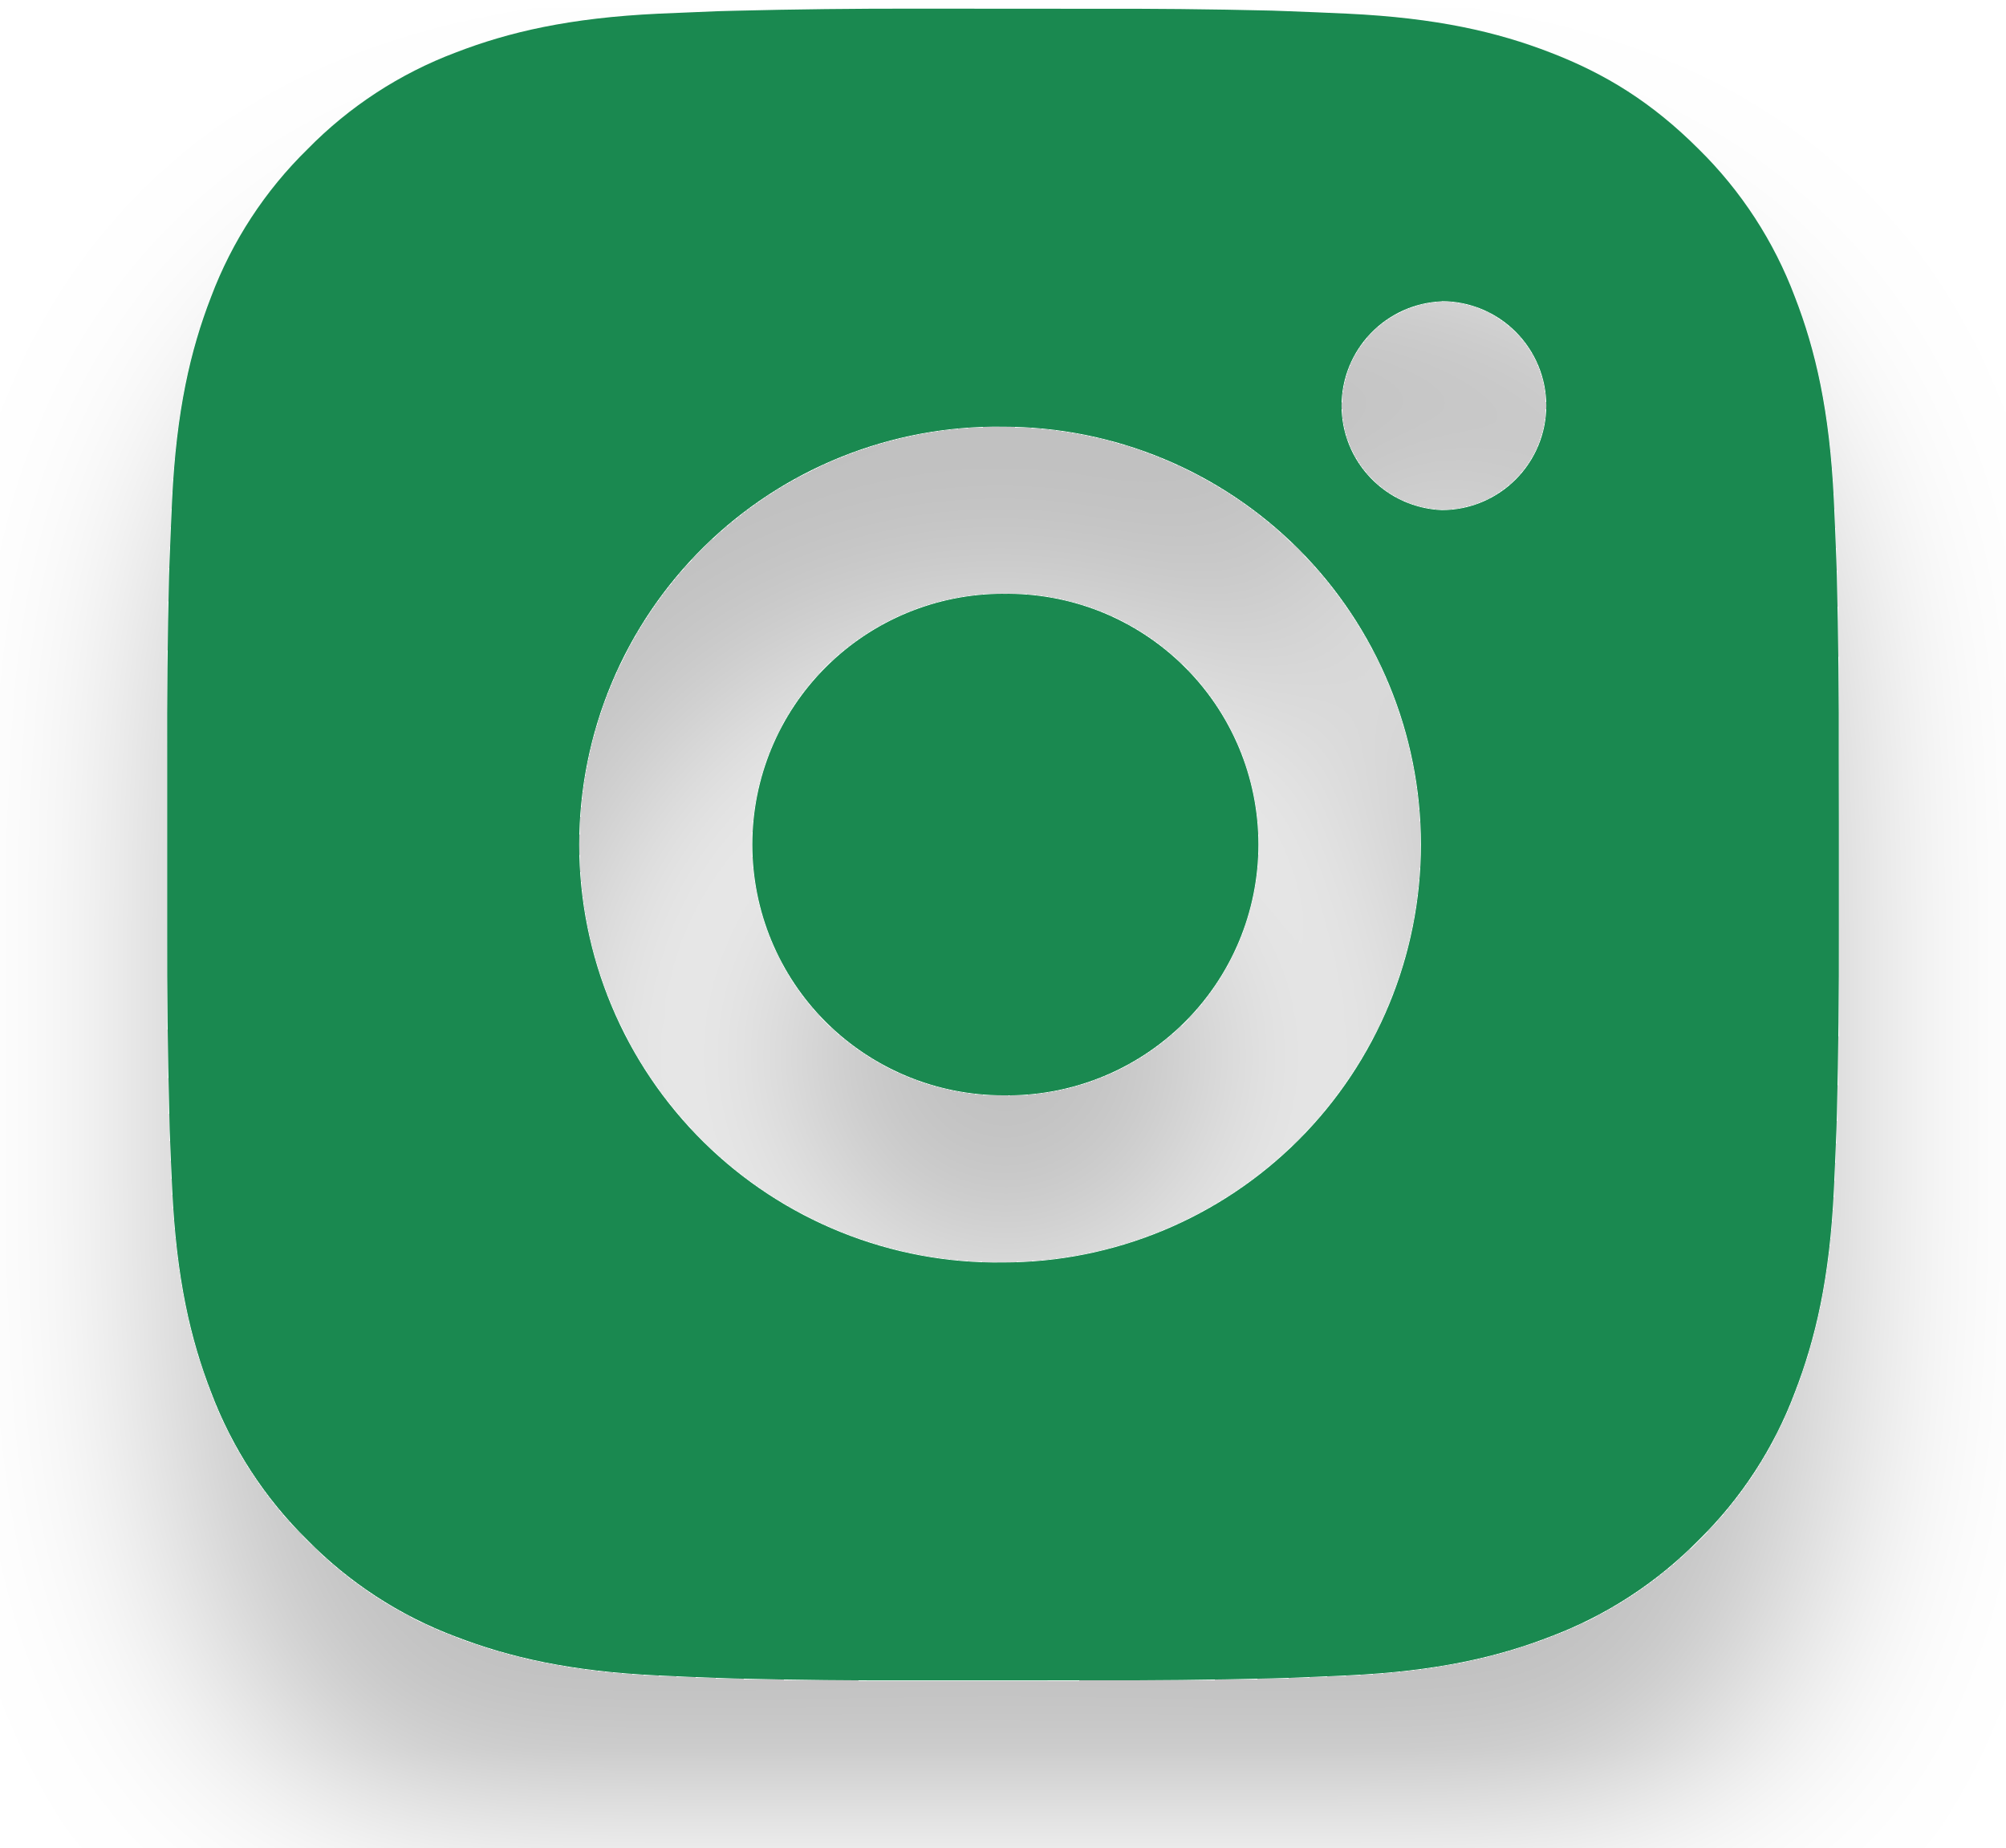
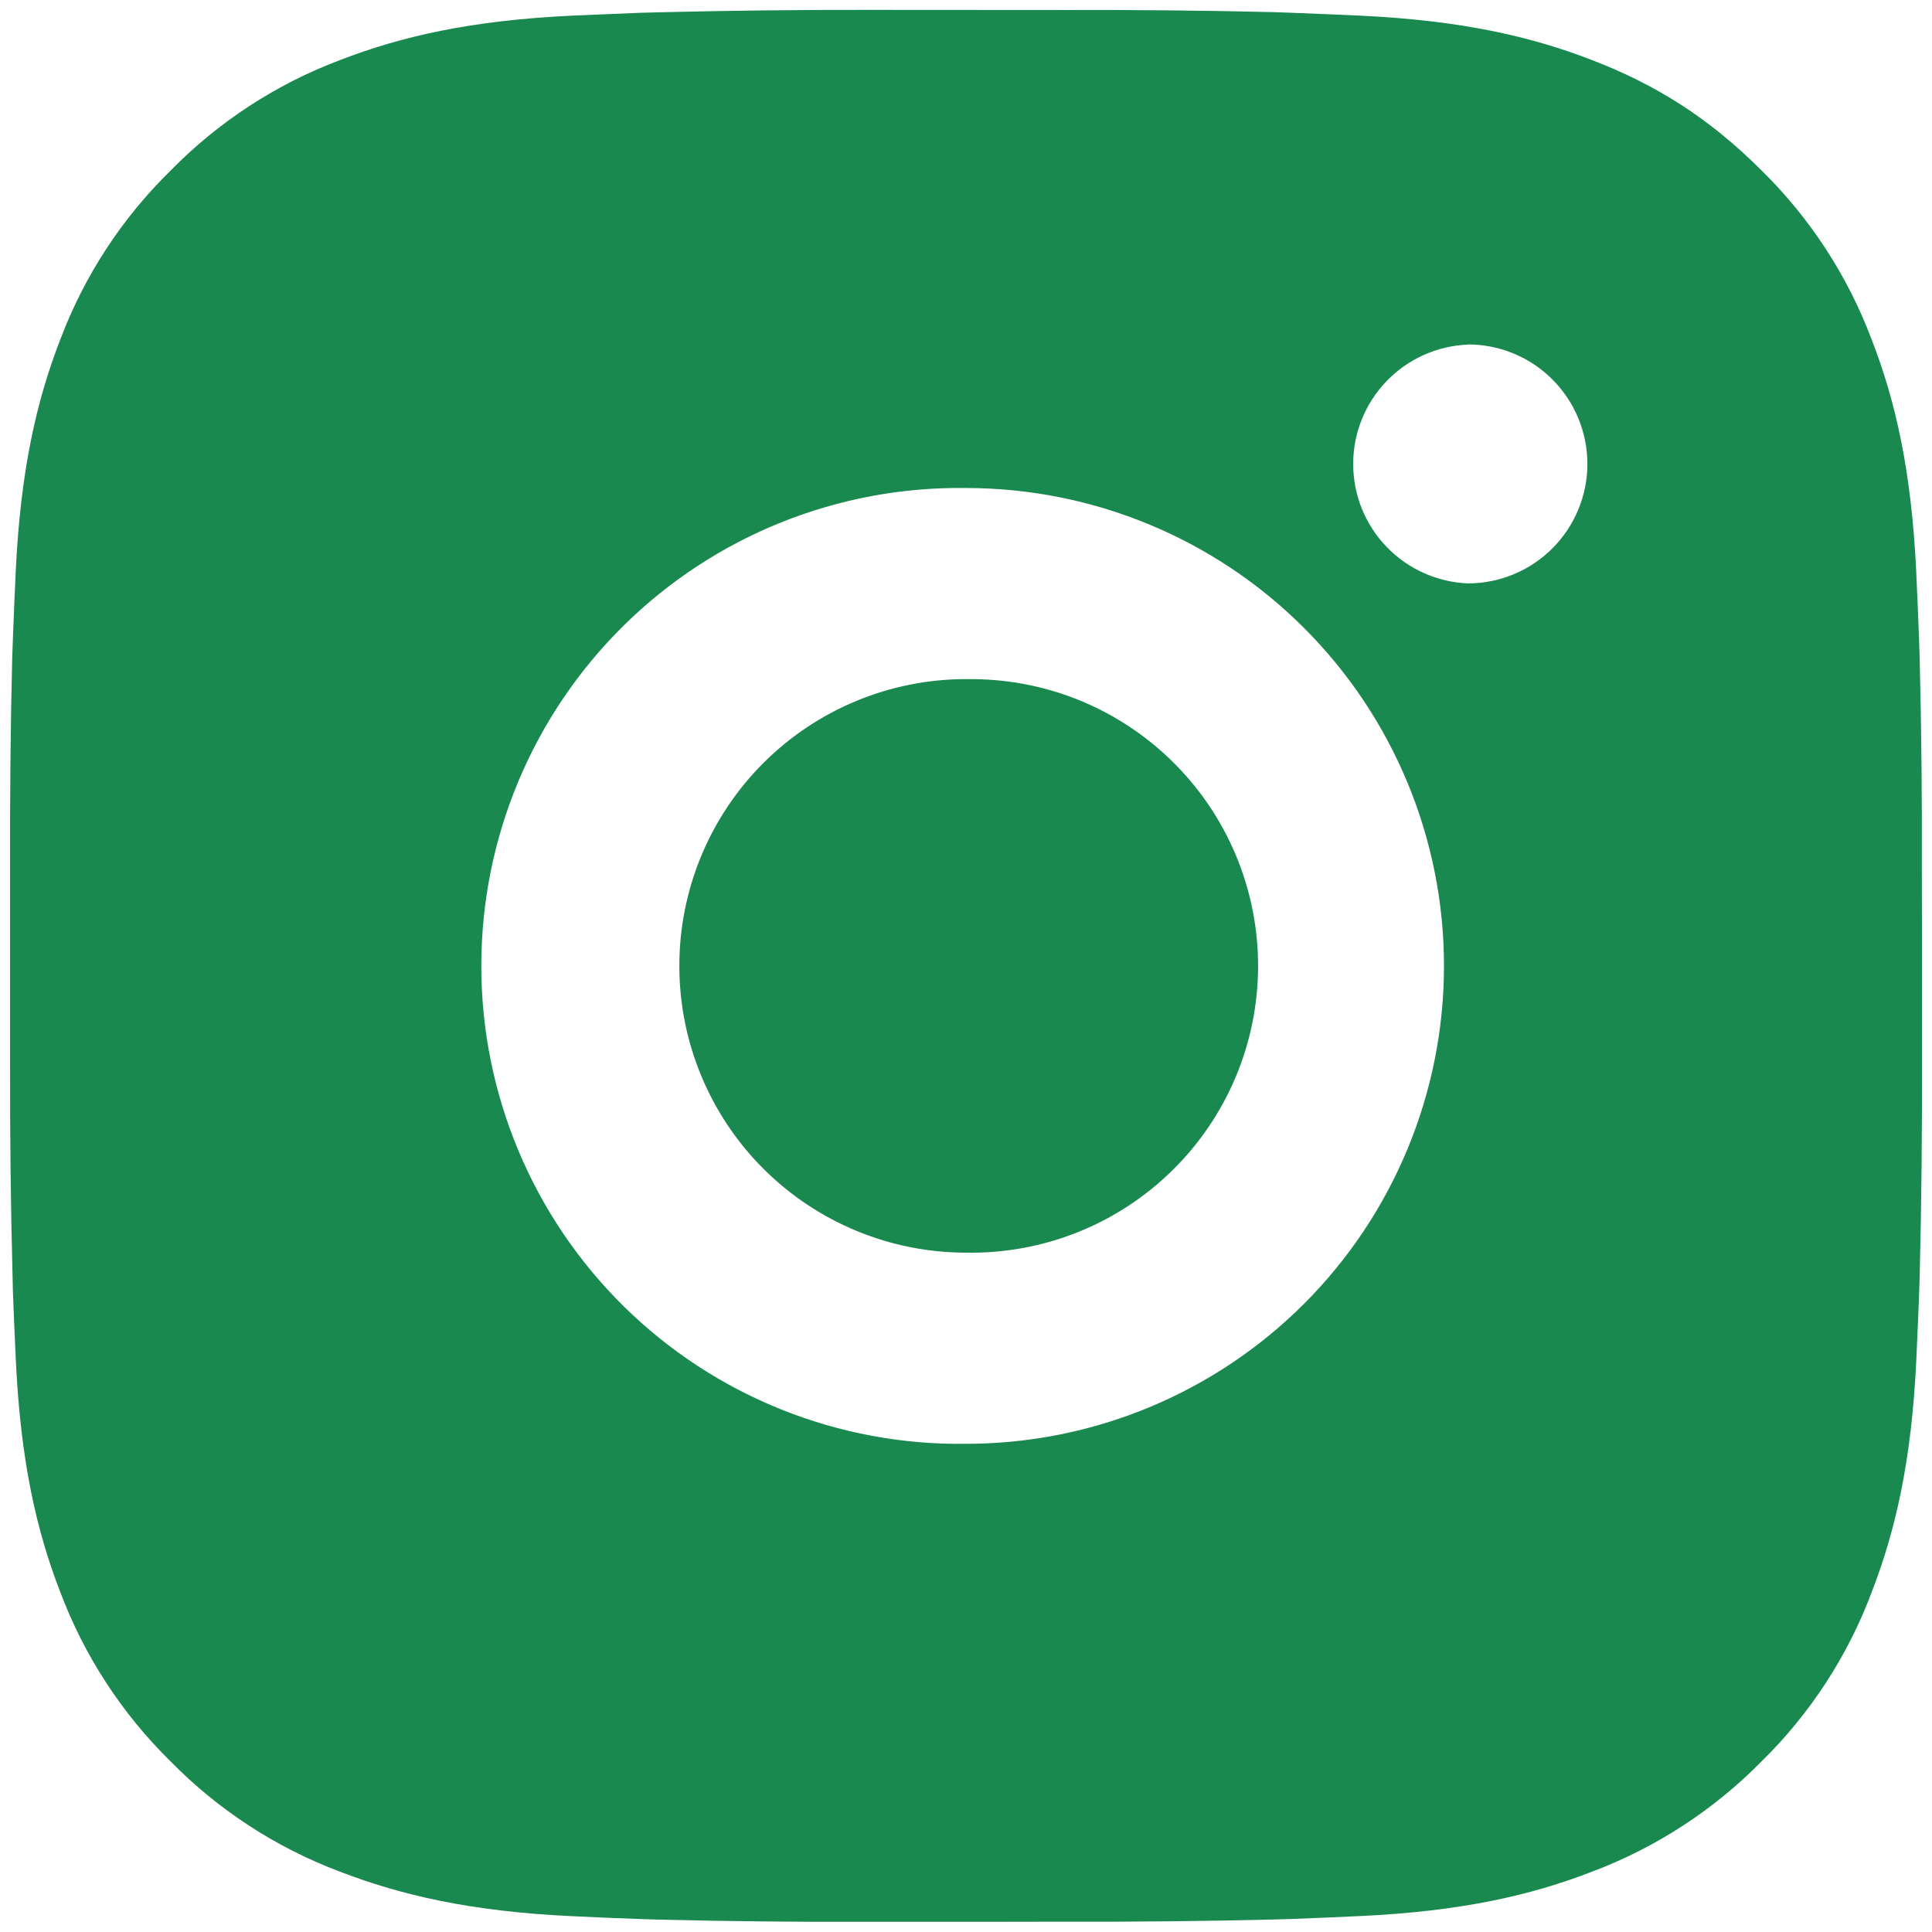
- <svg xmlns="http://www.w3.org/2000/svg" width="38" height="35" viewBox="0 0 38 35" fill="none">
-   <g filter="url(#filter0_d_1_2751)">
-     <path d="M20.628 0.166C21.783 0.162 22.939 0.173 24.094 0.201L24.401 0.212C24.756 0.225 25.106 0.24 25.528 0.259C27.213 0.339 28.363 0.605 29.371 0.996C30.416 1.398 31.296 1.943 32.177 2.823C32.982 3.614 33.605 4.571 34.002 5.627C34.393 6.636 34.659 7.787 34.739 9.471C34.758 9.892 34.773 10.244 34.786 10.599L34.796 10.906C34.824 12.06 34.836 13.215 34.832 14.37L34.834 15.551V17.625C34.837 18.781 34.825 19.936 34.797 21.091L34.788 21.398C34.775 21.753 34.759 22.103 34.74 22.526C34.661 24.21 34.392 25.36 34.002 26.369C33.606 27.426 32.983 28.384 32.177 29.174C31.385 29.979 30.428 30.602 29.371 31C28.363 31.391 27.213 31.657 25.528 31.736C25.106 31.755 24.756 31.771 24.401 31.784L24.094 31.793C22.939 31.821 21.783 31.833 20.628 31.829L19.447 31.831H17.374C16.219 31.835 15.063 31.823 13.908 31.795L13.601 31.785C13.225 31.772 12.849 31.756 12.474 31.738C10.789 31.659 9.64 31.389 8.629 31C7.573 30.603 6.616 29.98 5.825 29.174C5.019 28.383 4.396 27.426 3.998 26.369C3.607 25.36 3.341 24.21 3.262 22.526C3.244 22.15 3.228 21.774 3.214 21.398L3.207 21.091C3.177 19.936 3.164 18.781 3.167 17.625V14.37C3.163 13.215 3.174 12.06 3.202 10.906L3.213 10.599C3.226 10.244 3.241 9.892 3.26 9.471C3.34 7.785 3.606 6.637 3.997 5.627C4.395 4.57 5.019 3.614 5.827 2.824C6.617 2.018 7.573 1.394 8.629 0.996C9.64 0.605 10.787 0.339 12.474 0.259L13.601 0.212L13.908 0.204C15.063 0.175 16.218 0.162 17.373 0.164L20.628 0.166ZM19 8.083C17.951 8.068 16.91 8.262 15.937 8.653C14.963 9.044 14.077 9.625 13.33 10.361C12.583 11.098 11.99 11.975 11.585 12.943C11.18 13.911 10.972 14.95 10.972 15.999C10.972 17.048 11.18 18.086 11.585 19.054C11.99 20.022 12.583 20.899 13.33 21.636C14.077 22.372 14.963 22.953 15.937 23.344C16.91 23.735 17.951 23.929 19 23.914C21.1 23.914 23.113 23.08 24.598 21.596C26.083 20.111 26.917 18.097 26.917 15.998C26.917 13.898 26.083 11.884 24.598 10.4C23.113 8.915 21.1 8.083 19 8.083ZM19 11.249C19.631 11.238 20.258 11.352 20.845 11.585C21.431 11.819 21.965 12.167 22.415 12.609C22.866 13.051 23.223 13.578 23.468 14.16C23.712 14.742 23.838 15.367 23.838 15.998C23.838 16.629 23.712 17.254 23.468 17.836C23.224 18.418 22.866 18.945 22.416 19.387C21.966 19.829 21.432 20.178 20.846 20.411C20.26 20.645 19.633 20.759 19.002 20.748C17.742 20.748 16.534 20.247 15.643 19.357C14.752 18.466 14.252 17.258 14.252 15.998C14.252 14.738 14.752 13.53 15.643 12.639C16.534 11.748 17.742 11.248 19.002 11.248L19 11.249ZM27.313 5.708C26.802 5.728 26.319 5.945 25.965 6.314C25.61 6.683 25.413 7.174 25.413 7.685C25.413 8.196 25.61 8.688 25.965 9.056C26.319 9.425 26.802 9.642 27.313 9.663C27.838 9.663 28.341 9.454 28.712 9.083C29.083 8.712 29.292 8.209 29.292 7.684C29.292 7.159 29.083 6.655 28.712 6.284C28.341 5.913 27.838 5.705 27.313 5.705V5.708Z" fill="#1A8950" />
-   </g>
-   <defs>
-     <filter id="filter0_d_1_2751" x="-0.834" y="0.164" width="39.668" height="39.668" filterUnits="userSpaceOnUse" color-interpolation-filters="sRGB">
-       <feFlood flood-opacity="0" result="BackgroundImageFix" />
-       <feColorMatrix in="SourceAlpha" type="matrix" values="0 0 0 0 0 0 0 0 0 0 0 0 0 0 0 0 0 0 127 0" result="hardAlpha" />
-       <feOffset dy="4" />
-       <feGaussianBlur stdDeviation="2" />
-       <feComposite in2="hardAlpha" operator="out" />
-       <feColorMatrix type="matrix" values="0 0 0 0 0 0 0 0 0 0 0 0 0 0 0 0 0 0 0.25 0" />
-       <feBlend mode="normal" in2="BackgroundImageFix" result="effect1_dropShadow_1_2751" />
-       <feBlend mode="normal" in="SourceGraphic" in2="effect1_dropShadow_1_2751" result="shape" />
-     </filter>
-   </defs>
+ <svg xmlns="http://www.w3.org/2000/svg" width="32" height="32" viewBox="0 0 32 32" fill="none">
+   <path d="M17.628 0.166C18.783 0.162 19.939 0.173 21.094 0.201L21.401 0.212C21.756 0.225 22.106 0.24 22.528 0.259C24.213 0.339 25.363 0.605 26.371 0.996C27.416 1.398 28.296 1.943 29.177 2.823C29.982 3.614 30.605 4.571 31.002 5.627C31.393 6.636 31.659 7.787 31.739 9.471C31.758 9.892 31.773 10.244 31.786 10.599L31.796 10.906C31.824 12.06 31.836 13.215 31.832 14.37L31.834 15.551V17.625C31.837 18.781 31.825 19.936 31.797 21.091L31.788 21.398C31.775 21.753 31.759 22.103 31.74 22.526C31.661 24.21 31.392 25.36 31.002 26.369C30.606 27.426 29.983 28.384 29.177 29.174C28.385 29.979 27.428 30.602 26.371 31C25.363 31.391 24.213 31.657 22.528 31.736C22.106 31.755 21.756 31.771 21.401 31.784L21.094 31.793C19.939 31.821 18.783 31.833 17.628 31.829L16.447 31.831H14.374C13.219 31.835 12.063 31.823 10.908 31.795L10.601 31.785C10.225 31.772 9.849 31.756 9.474 31.738C7.789 31.659 6.64 31.389 5.629 31C4.573 30.603 3.616 29.98 2.825 29.174C2.019 28.383 1.396 27.426 0.998 26.369C0.607 25.36 0.341 24.21 0.262 22.526C0.244 22.15 0.228 21.774 0.214 21.398L0.207 21.091C0.177 19.936 0.164 18.781 0.167 17.625V14.37C0.163 13.215 0.174 12.06 0.202 10.906L0.213 10.599C0.226 10.244 0.241 9.892 0.26 9.471C0.34 7.785 0.606 6.637 0.997 5.627C1.395 4.57 2.019 3.614 2.827 2.824C3.617 2.018 4.573 1.394 5.629 0.996C6.64 0.605 7.788 0.339 9.474 0.259L10.601 0.212L10.908 0.204C12.063 0.175 13.218 0.162 14.373 0.164L17.628 0.166ZM16 8.083C14.951 8.068 13.91 8.262 12.937 8.653C11.963 9.044 11.077 9.625 10.33 10.361C9.583 11.098 8.99 11.975 8.585 12.943C8.18 13.911 7.972 14.95 7.972 15.999C7.972 17.048 8.18 18.086 8.585 19.054C8.99 20.022 9.583 20.899 10.33 21.636C11.077 22.372 11.963 22.953 12.937 23.344C13.91 23.735 14.951 23.929 16 23.914C18.1 23.914 20.113 23.08 21.598 21.596C23.083 20.111 23.917 18.097 23.917 15.998C23.917 13.898 23.083 11.884 21.598 10.4C20.113 8.915 18.1 8.083 16 8.083ZM16 11.249C16.631 11.238 17.258 11.352 17.845 11.585C18.431 11.819 18.965 12.167 19.415 12.609C19.866 13.051 20.223 13.578 20.468 14.16C20.712 14.742 20.838 15.367 20.838 15.998C20.838 16.629 20.712 17.254 20.468 17.836C20.224 18.418 19.866 18.945 19.416 19.387C18.966 19.829 18.432 20.178 17.846 20.411C17.26 20.645 16.633 20.759 16.002 20.748C14.742 20.748 13.534 20.247 12.643 19.357C11.752 18.466 11.252 17.258 11.252 15.998C11.252 14.738 11.752 13.53 12.643 12.639C13.534 11.748 14.742 11.248 16.002 11.248L16 11.249ZM24.313 5.708C23.802 5.728 23.319 5.945 22.965 6.314C22.61 6.683 22.413 7.174 22.413 7.685C22.413 8.196 22.61 8.688 22.965 9.056C23.319 9.425 23.802 9.642 24.313 9.663C24.838 9.663 25.341 9.454 25.712 9.083C26.083 8.712 26.292 8.209 26.292 7.684C26.292 7.159 26.083 6.655 25.712 6.284C25.341 5.913 24.838 5.705 24.313 5.705V5.708Z" fill="#1A8950" />
</svg>
